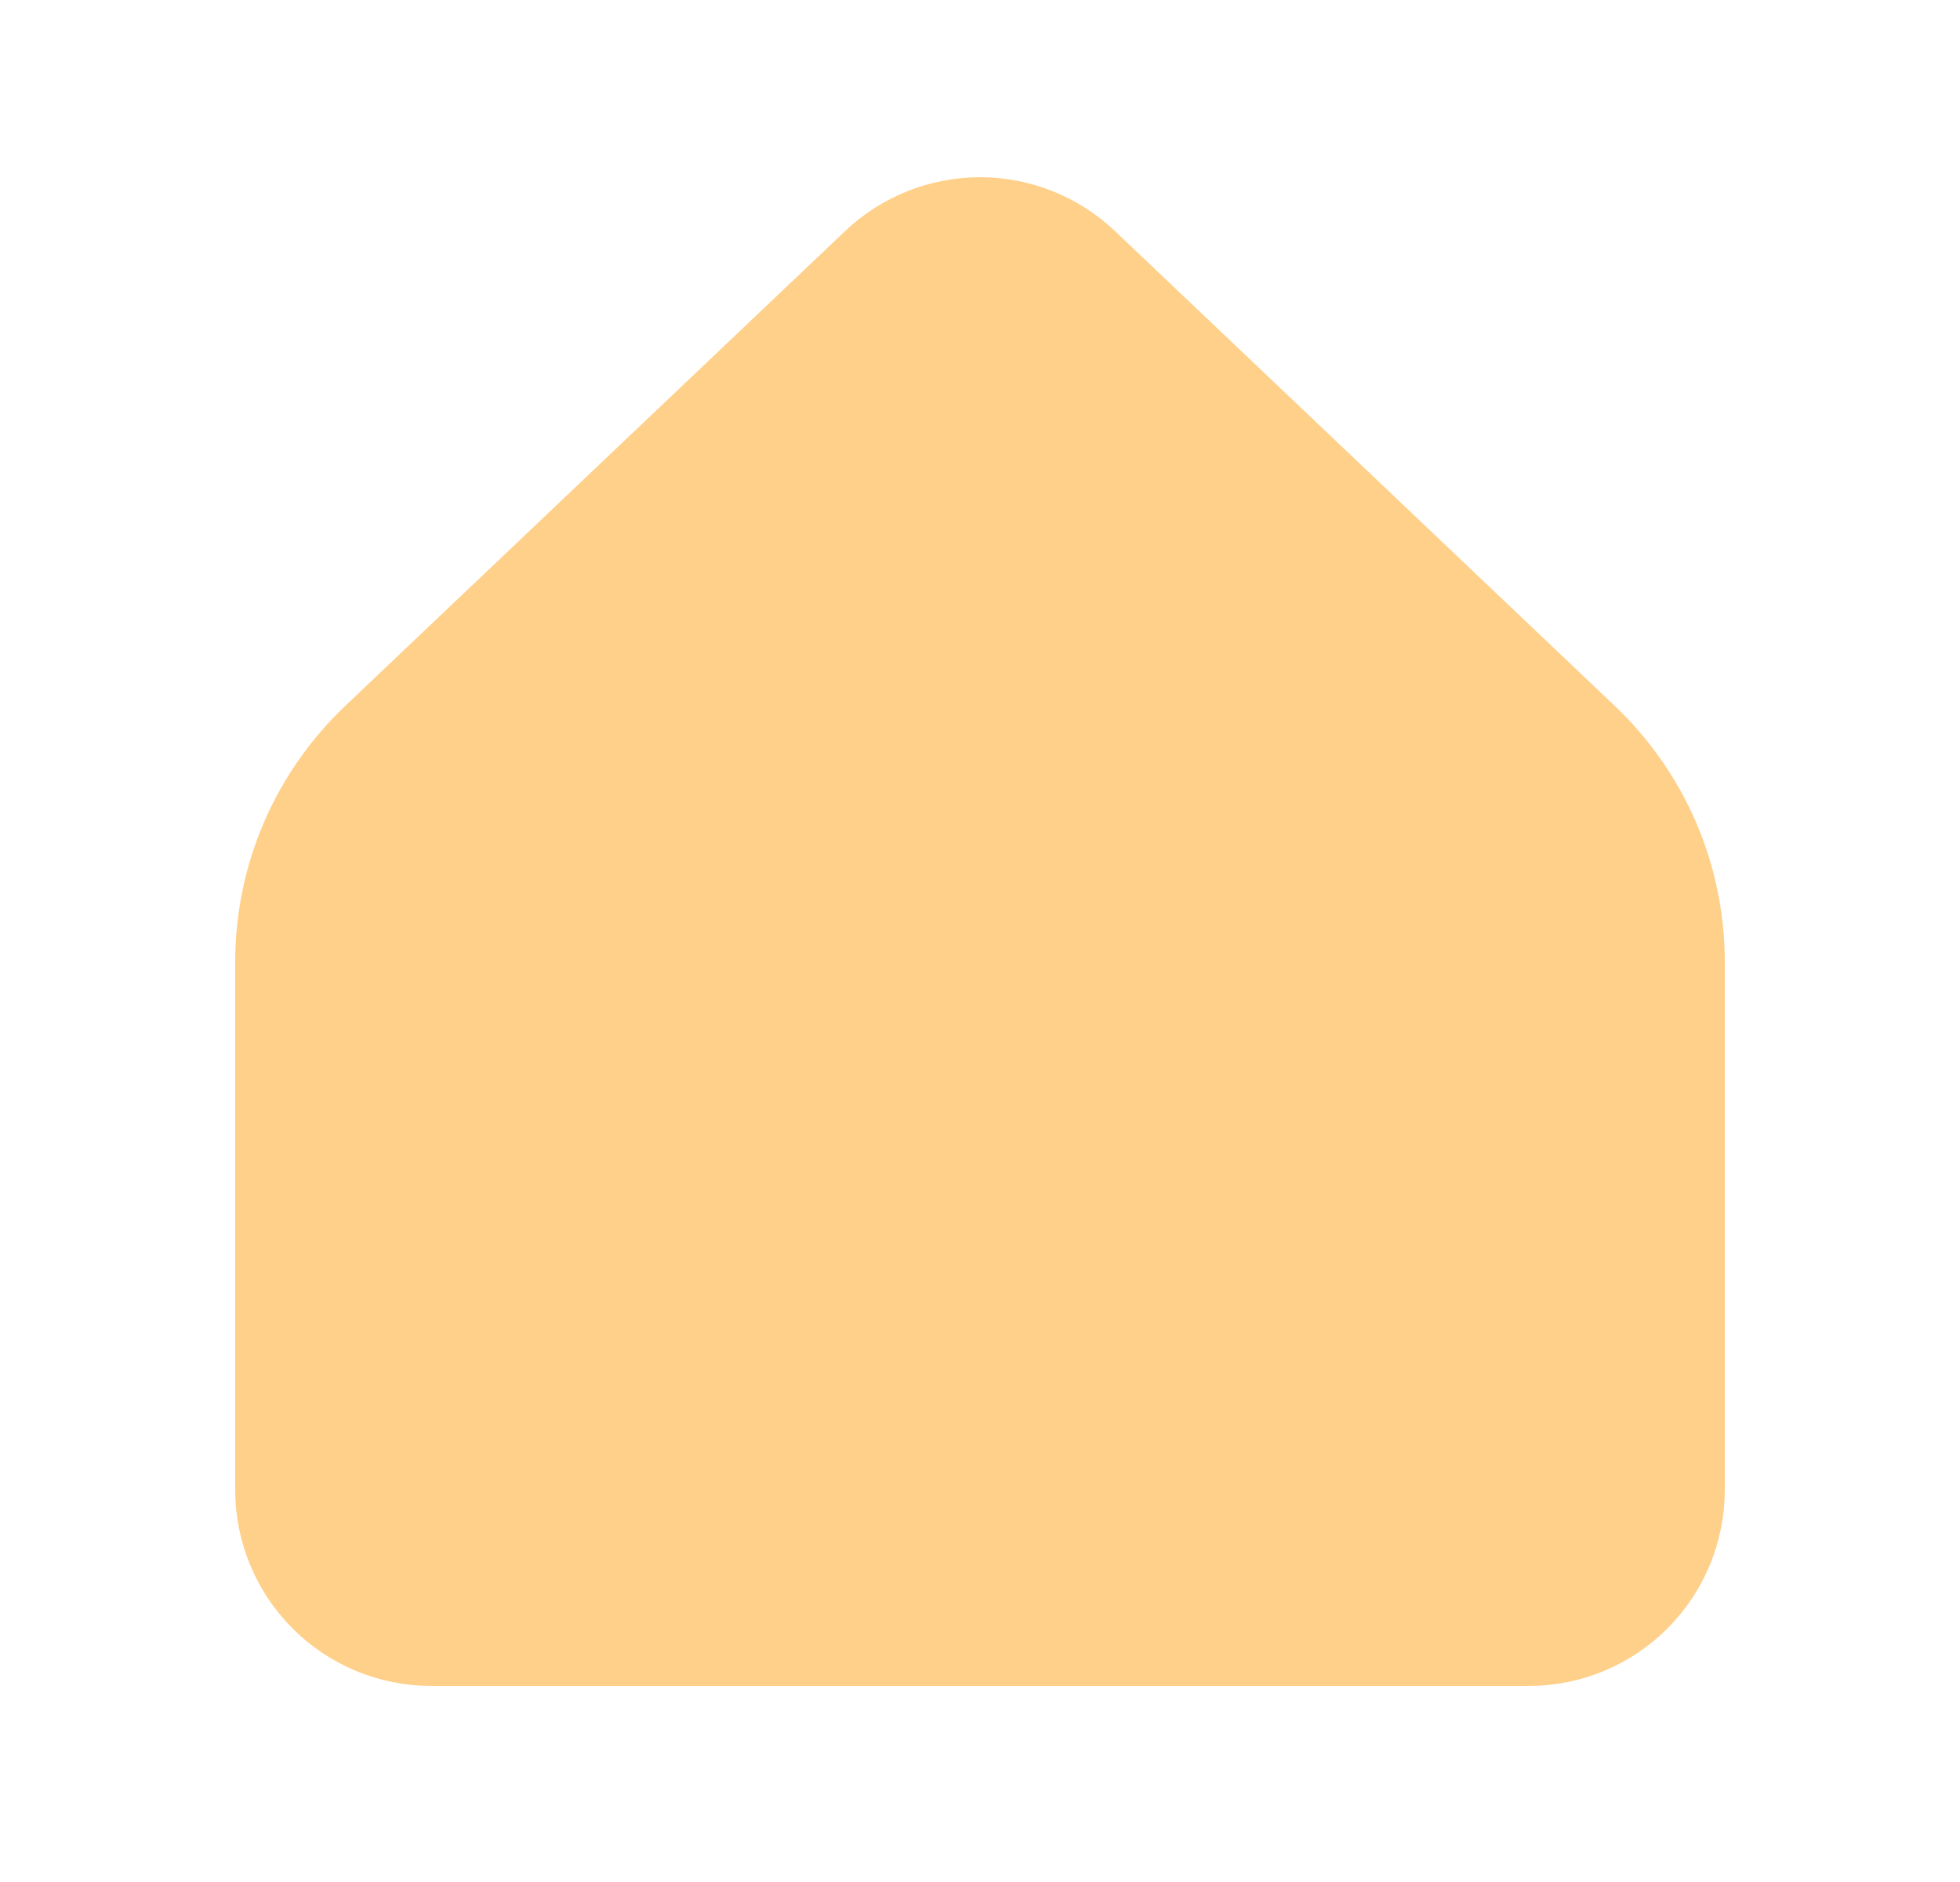
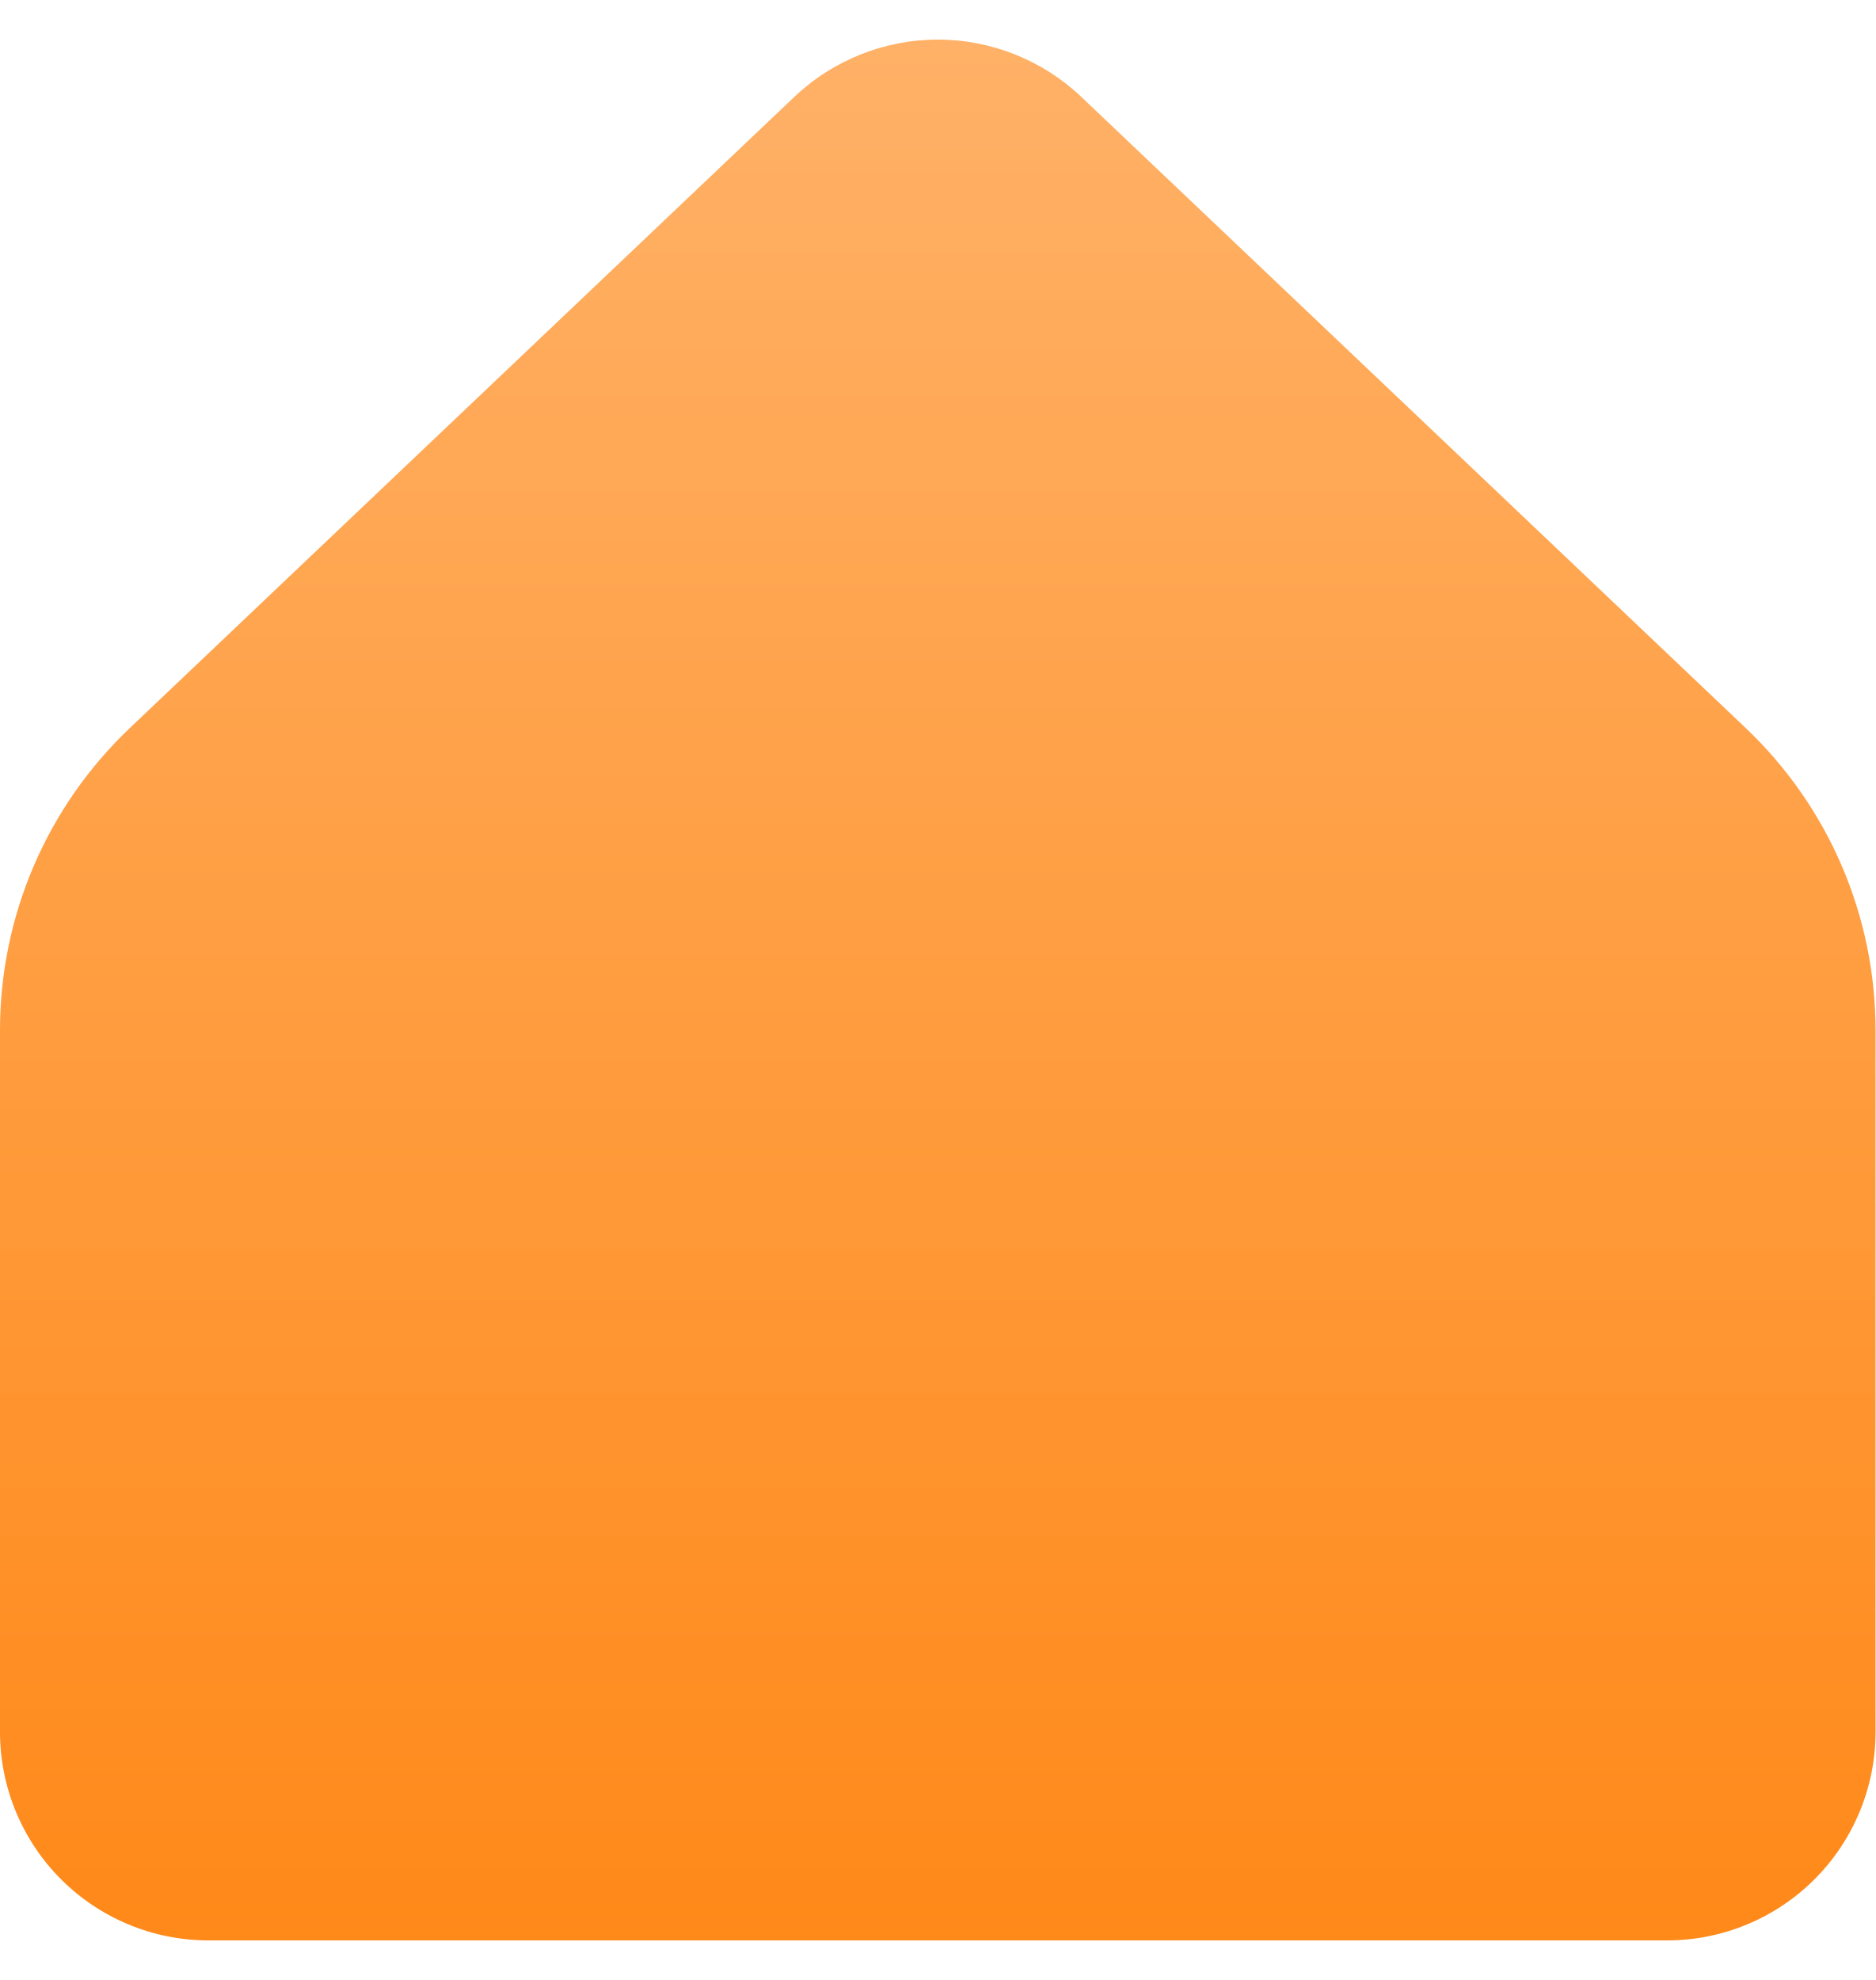
- <svg xmlns="http://www.w3.org/2000/svg" width="25" height="24" viewBox="0 0 25 24" fill="none">
-   <path d="M21.5 19V12.267C21.5 11.725 21.39 11.188 21.176 10.689C20.962 10.191 20.648 9.741 20.255 9.367L13.878 3.31C13.506 2.957 13.013 2.76 12.501 2.76C11.988 2.76 11.495 2.957 11.123 3.31L4.745 9.367C4.352 9.741 4.038 10.191 3.824 10.689C3.61 11.188 3.5 11.725 3.5 12.267V19C3.5 19.53 3.711 20.039 4.086 20.414C4.461 20.789 4.97 21 5.5 21H19.5C20.03 21 20.539 20.789 20.914 20.414C21.289 20.039 21.5 19.53 21.5 19Z" fill="#FFD08A" stroke="#FFD08A" stroke-linecap="round" stroke-linejoin="round" />
+ <svg xmlns="http://www.w3.org/2000/svg" width="18" height="19" viewBox="0 0 18 19" fill="none">
+   <path d="M18 16.62V9.887C18 9.344 17.89 8.808 17.676 8.309C17.462 7.81 17.148 7.361 16.755 6.987L10.378 0.93C10.006 0.577 9.513 0.38 9.001 0.38C8.488 0.38 7.995 0.577 7.623 0.93L1.245 6.987C0.852 7.361 0.538 7.81 0.324 8.309C0.11 8.808 -5.84641e-07 9.344 0 9.887V16.62C0 17.15 0.211 17.659 0.586 18.034C0.961 18.409 1.47 18.62 2 18.62H16C16.53 18.62 17.039 18.409 17.414 18.034C17.789 17.659 18 17.15 18 16.62Z" fill="url(#paint0_linear_1609_1154)" />
+   <defs>
+     <linearGradient id="paint0_linear_1609_1154" x1="9" y1="0.38" x2="9" y2="18.62" gradientUnits="userSpaceOnUse">
+       <stop stop-color="#FFB167" />
+       <stop offset="1" stop-color="#FF8919" />
+     </linearGradient>
+   </defs>
</svg>
